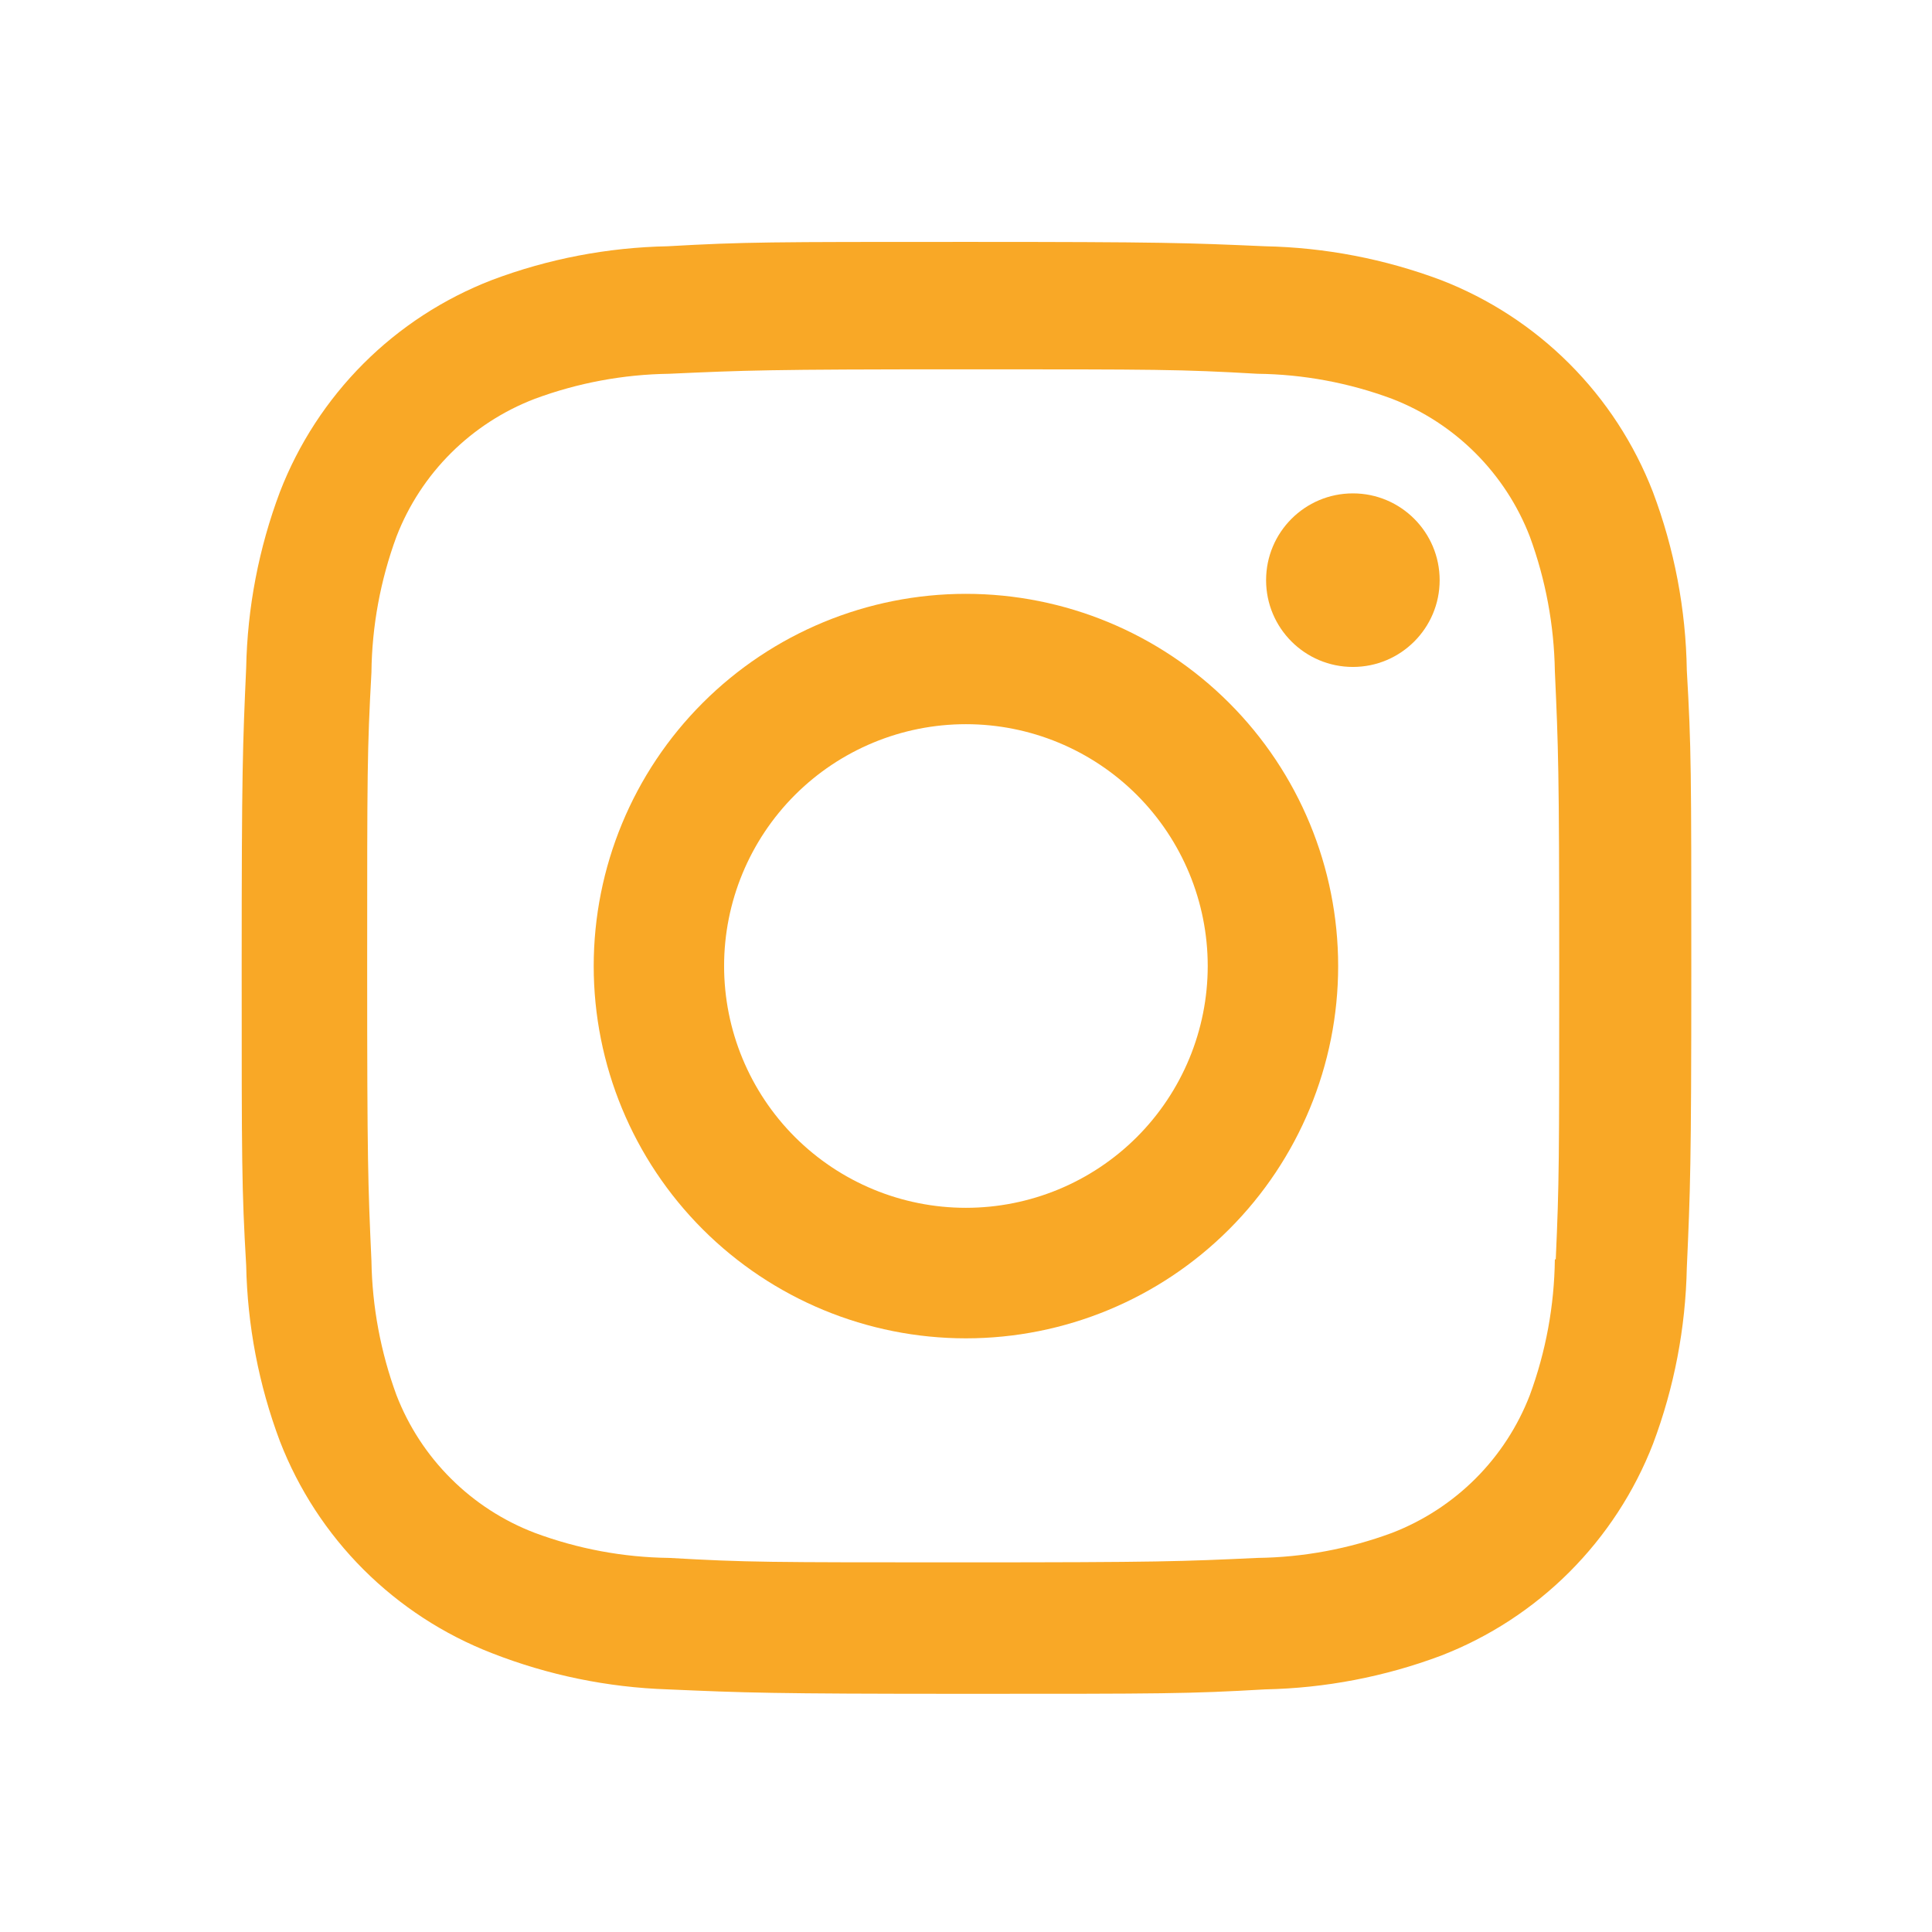
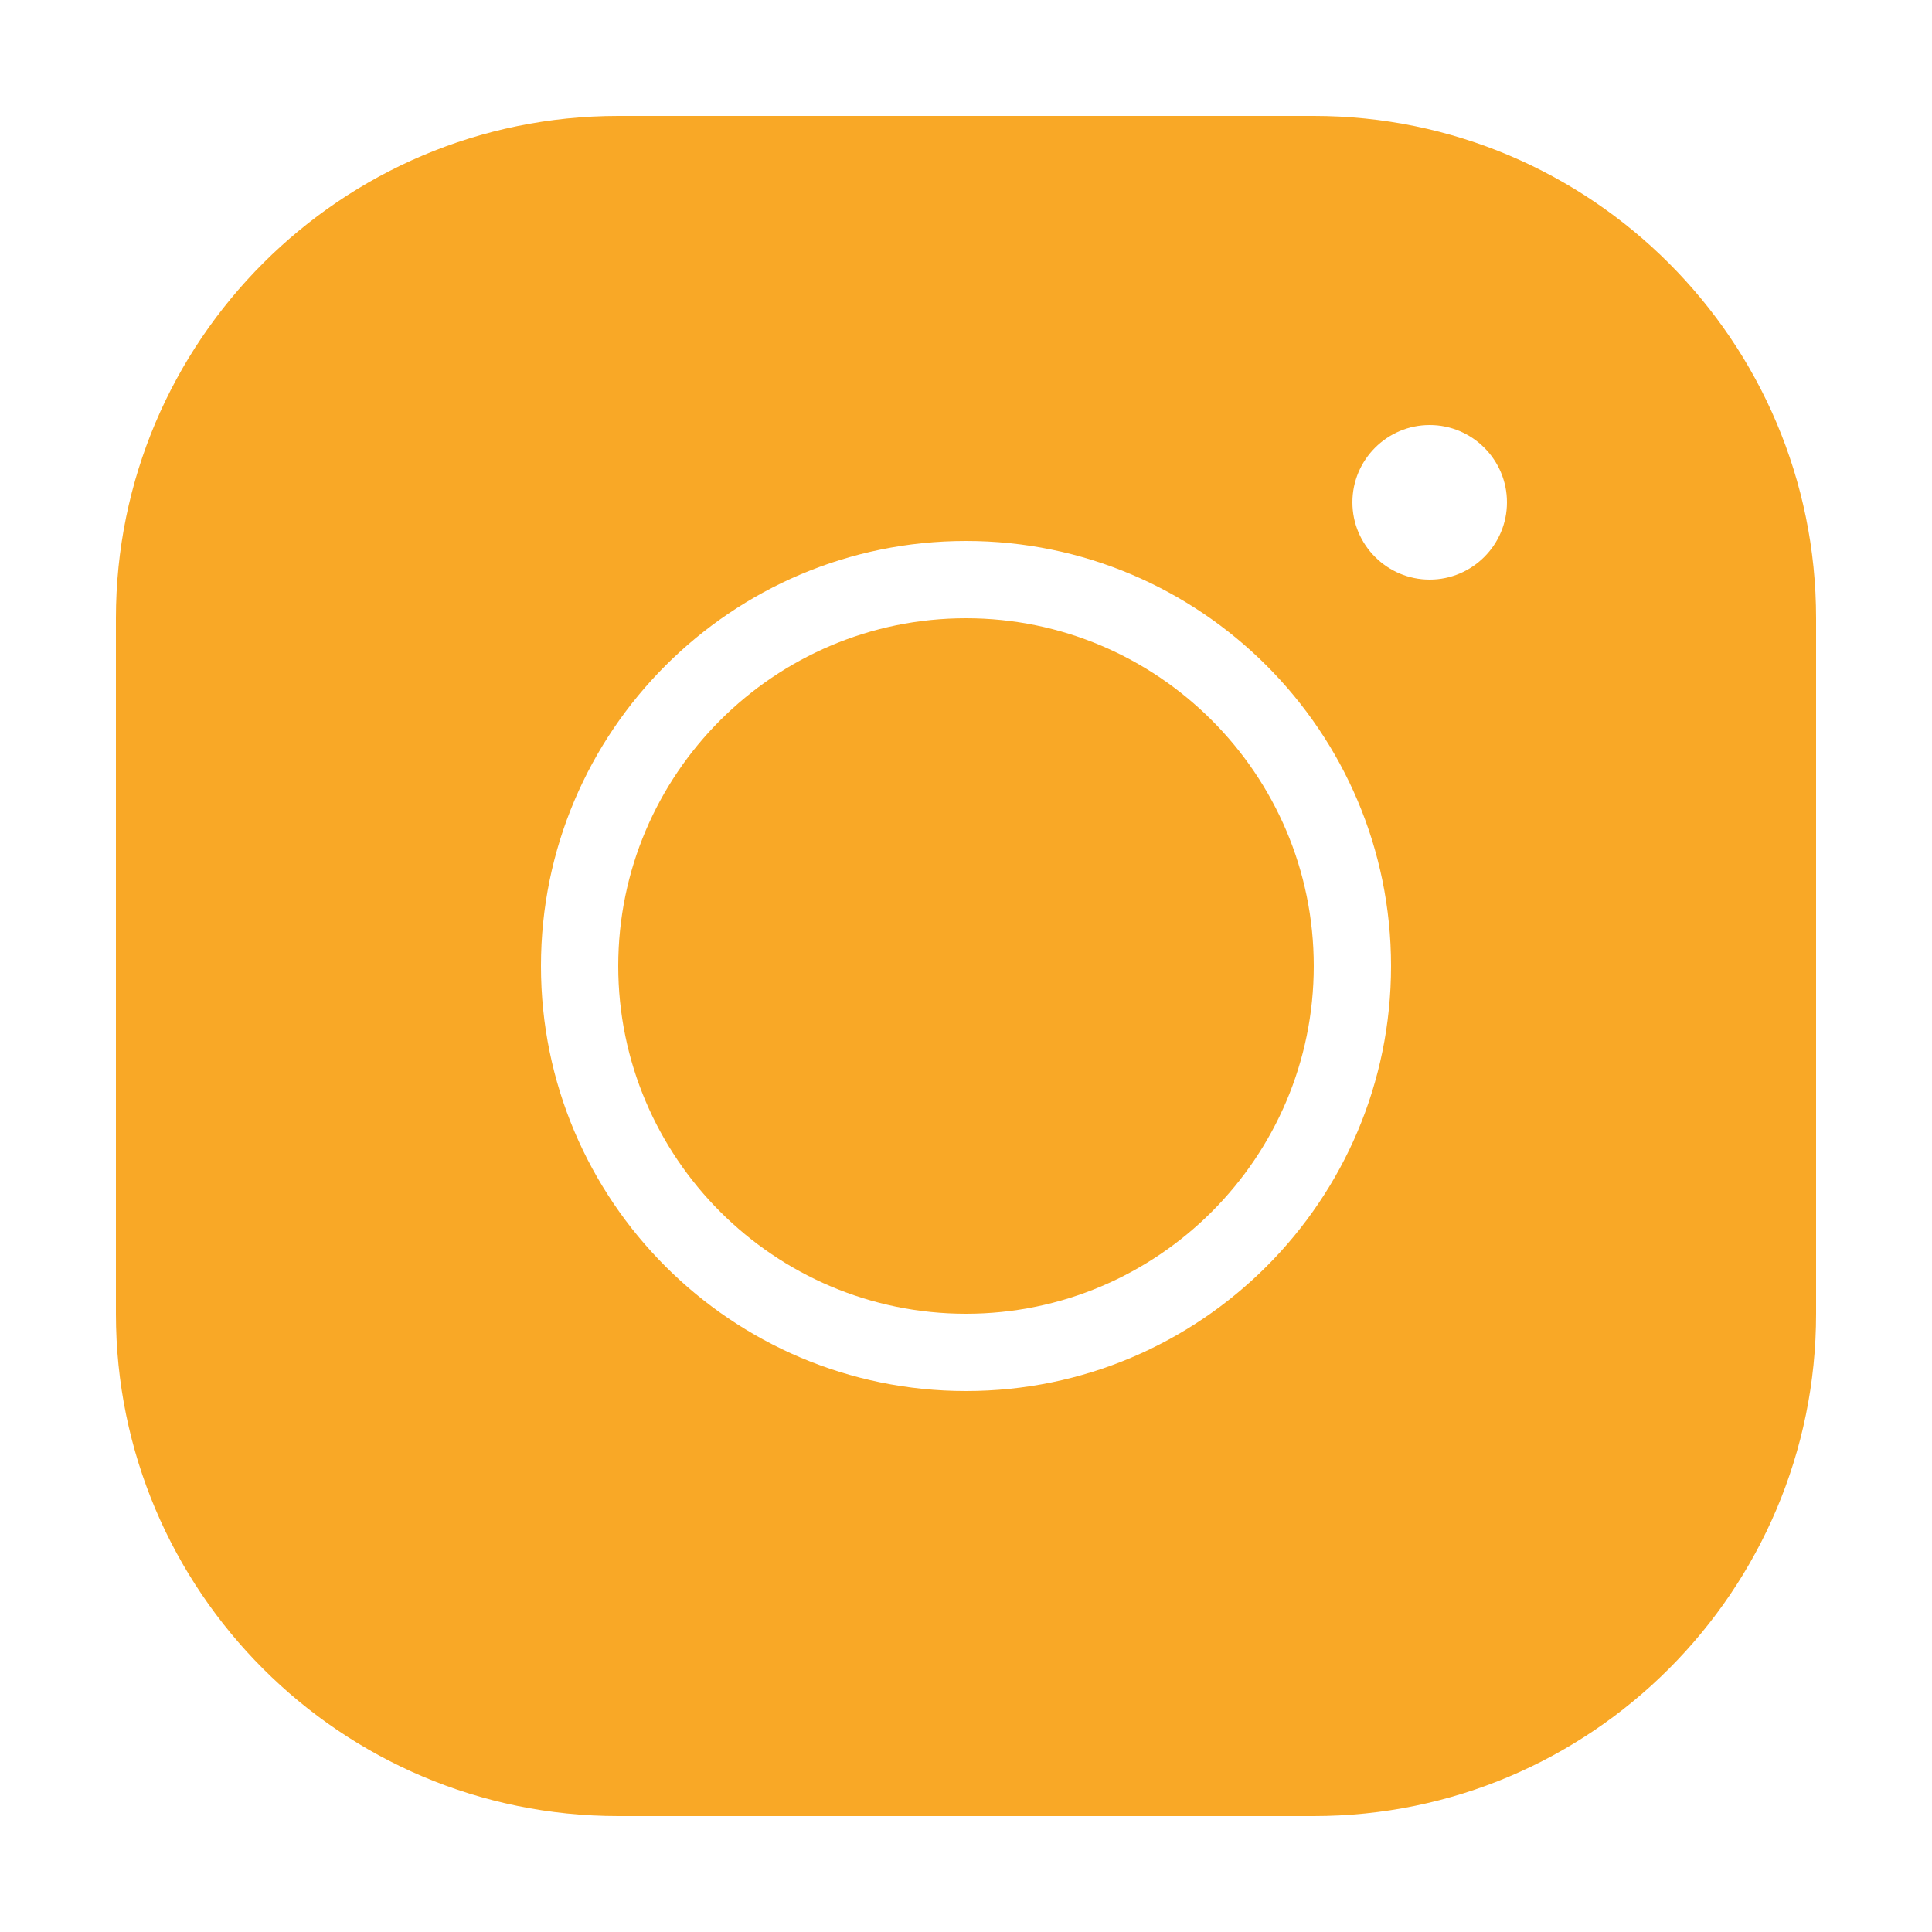
- <svg xmlns="http://www.w3.org/2000/svg" width="43" height="43" viewBox="0 0 43 43" fill="none">
-   <path d="M21.498 13.217C19.301 13.217 17.194 14.09 15.64 15.644C14.086 17.197 13.214 19.305 13.214 21.502C13.214 23.699 14.086 25.806 15.64 27.36C17.194 28.914 19.301 29.787 21.498 29.787C23.695 29.787 25.803 28.914 27.356 27.36C28.91 25.806 29.783 23.699 29.783 21.502C29.783 19.305 28.91 17.197 27.356 15.644C25.803 14.09 23.695 13.217 21.498 13.217ZM21.498 26.882C20.071 26.882 18.702 26.315 17.692 25.306C16.683 24.296 16.116 22.927 16.116 21.5C16.116 20.073 16.683 18.704 17.692 17.694C18.702 16.685 20.071 16.118 21.498 16.118C22.926 16.118 24.295 16.685 25.304 17.694C26.313 18.704 26.88 20.073 26.88 21.5C26.88 22.927 26.313 24.296 25.304 25.306C24.295 26.315 22.926 26.882 21.498 26.882Z" fill="#F9A826" />
-   <path d="M30.111 14.844C31.177 14.844 32.042 13.979 32.042 12.913C32.042 11.846 31.177 10.981 30.111 10.981C29.044 10.981 28.179 11.846 28.179 12.913C28.179 13.979 29.044 14.844 30.111 14.844Z" fill="#F9A826" />
-   <path d="M36.788 10.949C36.373 9.878 35.74 8.905 34.927 8.093C34.115 7.281 33.142 6.648 32.071 6.233C30.817 5.763 29.493 5.508 28.154 5.481C26.429 5.405 25.882 5.384 21.507 5.384C17.132 5.384 16.571 5.384 14.86 5.481C13.522 5.507 12.199 5.761 10.947 6.233C9.876 6.647 8.902 7.28 8.09 8.092C7.278 8.905 6.644 9.878 6.23 10.949C5.759 12.202 5.505 13.527 5.479 14.866C5.402 16.589 5.379 17.136 5.379 21.513C5.379 25.888 5.379 26.445 5.479 28.16C5.506 29.5 5.758 30.822 6.23 32.078C6.645 33.149 7.279 34.122 8.092 34.934C8.905 35.745 9.878 36.379 10.949 36.794C12.198 37.283 13.522 37.556 14.864 37.6C16.589 37.675 17.136 37.699 21.511 37.699C25.886 37.699 26.447 37.699 28.158 37.6C29.496 37.573 30.821 37.319 32.074 36.849C33.145 36.434 34.118 35.8 34.93 34.988C35.742 34.175 36.377 33.203 36.792 32.132C37.263 30.878 37.516 29.555 37.543 28.215C37.62 26.492 37.643 25.945 37.643 21.568C37.643 17.191 37.643 16.636 37.543 14.921C37.522 13.563 37.267 12.22 36.788 10.949ZM34.606 28.027C34.594 29.06 34.406 30.082 34.049 31.051C33.78 31.748 33.368 32.381 32.84 32.909C32.311 33.437 31.678 33.848 30.982 34.117C30.023 34.472 29.011 34.661 27.989 34.674C26.287 34.753 25.807 34.773 21.443 34.773C17.075 34.773 16.628 34.773 14.894 34.674C13.873 34.662 12.861 34.473 11.904 34.117C11.204 33.85 10.569 33.439 10.039 32.911C9.508 32.383 9.094 31.749 8.824 31.051C8.472 30.093 8.283 29.082 8.267 28.061C8.19 26.359 8.172 25.879 8.172 21.514C8.172 17.148 8.172 16.702 8.267 14.966C8.278 13.934 8.467 12.912 8.824 11.943C9.37 10.53 10.49 9.417 11.904 8.876C12.862 8.521 13.873 8.333 14.894 8.319C16.598 8.242 17.076 8.22 21.443 8.22C25.809 8.22 26.257 8.22 27.989 8.319C29.011 8.331 30.024 8.52 30.982 8.876C31.678 9.145 32.311 9.557 32.839 10.085C33.368 10.614 33.78 11.246 34.049 11.943C34.401 12.902 34.589 13.913 34.606 14.934C34.683 16.637 34.703 17.116 34.703 21.482C34.703 25.847 34.703 26.316 34.626 28.029H34.606V28.027Z" fill="#F9A826" />
+ <svg xmlns="http://www.w3.org/2000/svg" viewBox="0 0 50 50" width="50px" height="50px">
+   <g id="surface184858562">
+     <path style=" stroke:none;fill-rule:nonzero;fill:rgb(97.647%,65.882%,14.902%);fill-opacity:1;" d="M 16 3 C 8.828 3 3 8.828 3 16 L 3 34 C 3 41.172 8.828 47 16 47 L 34 47 C 41.172 47 47 41.172 47 34 L 47 16 C 47 8.828 41.172 3 34 3 Z M 37 11 C 38.102 11 39 11.898 39 13 C 39 14.102 38.102 15 37 15 C 35.898 15 35 14.102 35 13 C 35 11.898 35.898 11 37 11 Z M 25 14 C 31.07 14 36 18.93 36 25 C 36 31.07 31.07 36 25 36 C 18.93 36 14 31.07 14 25 C 14 18.93 18.93 14 25 14 Z M 25 16 C 20.039 16 16 20.039 16 25 C 16 29.961 20.039 34 25 34 C 29.961 34 34 29.961 34 25 C 34 20.039 29.961 16 25 16 Z M 25 16 " />
+   </g>
</svg>
